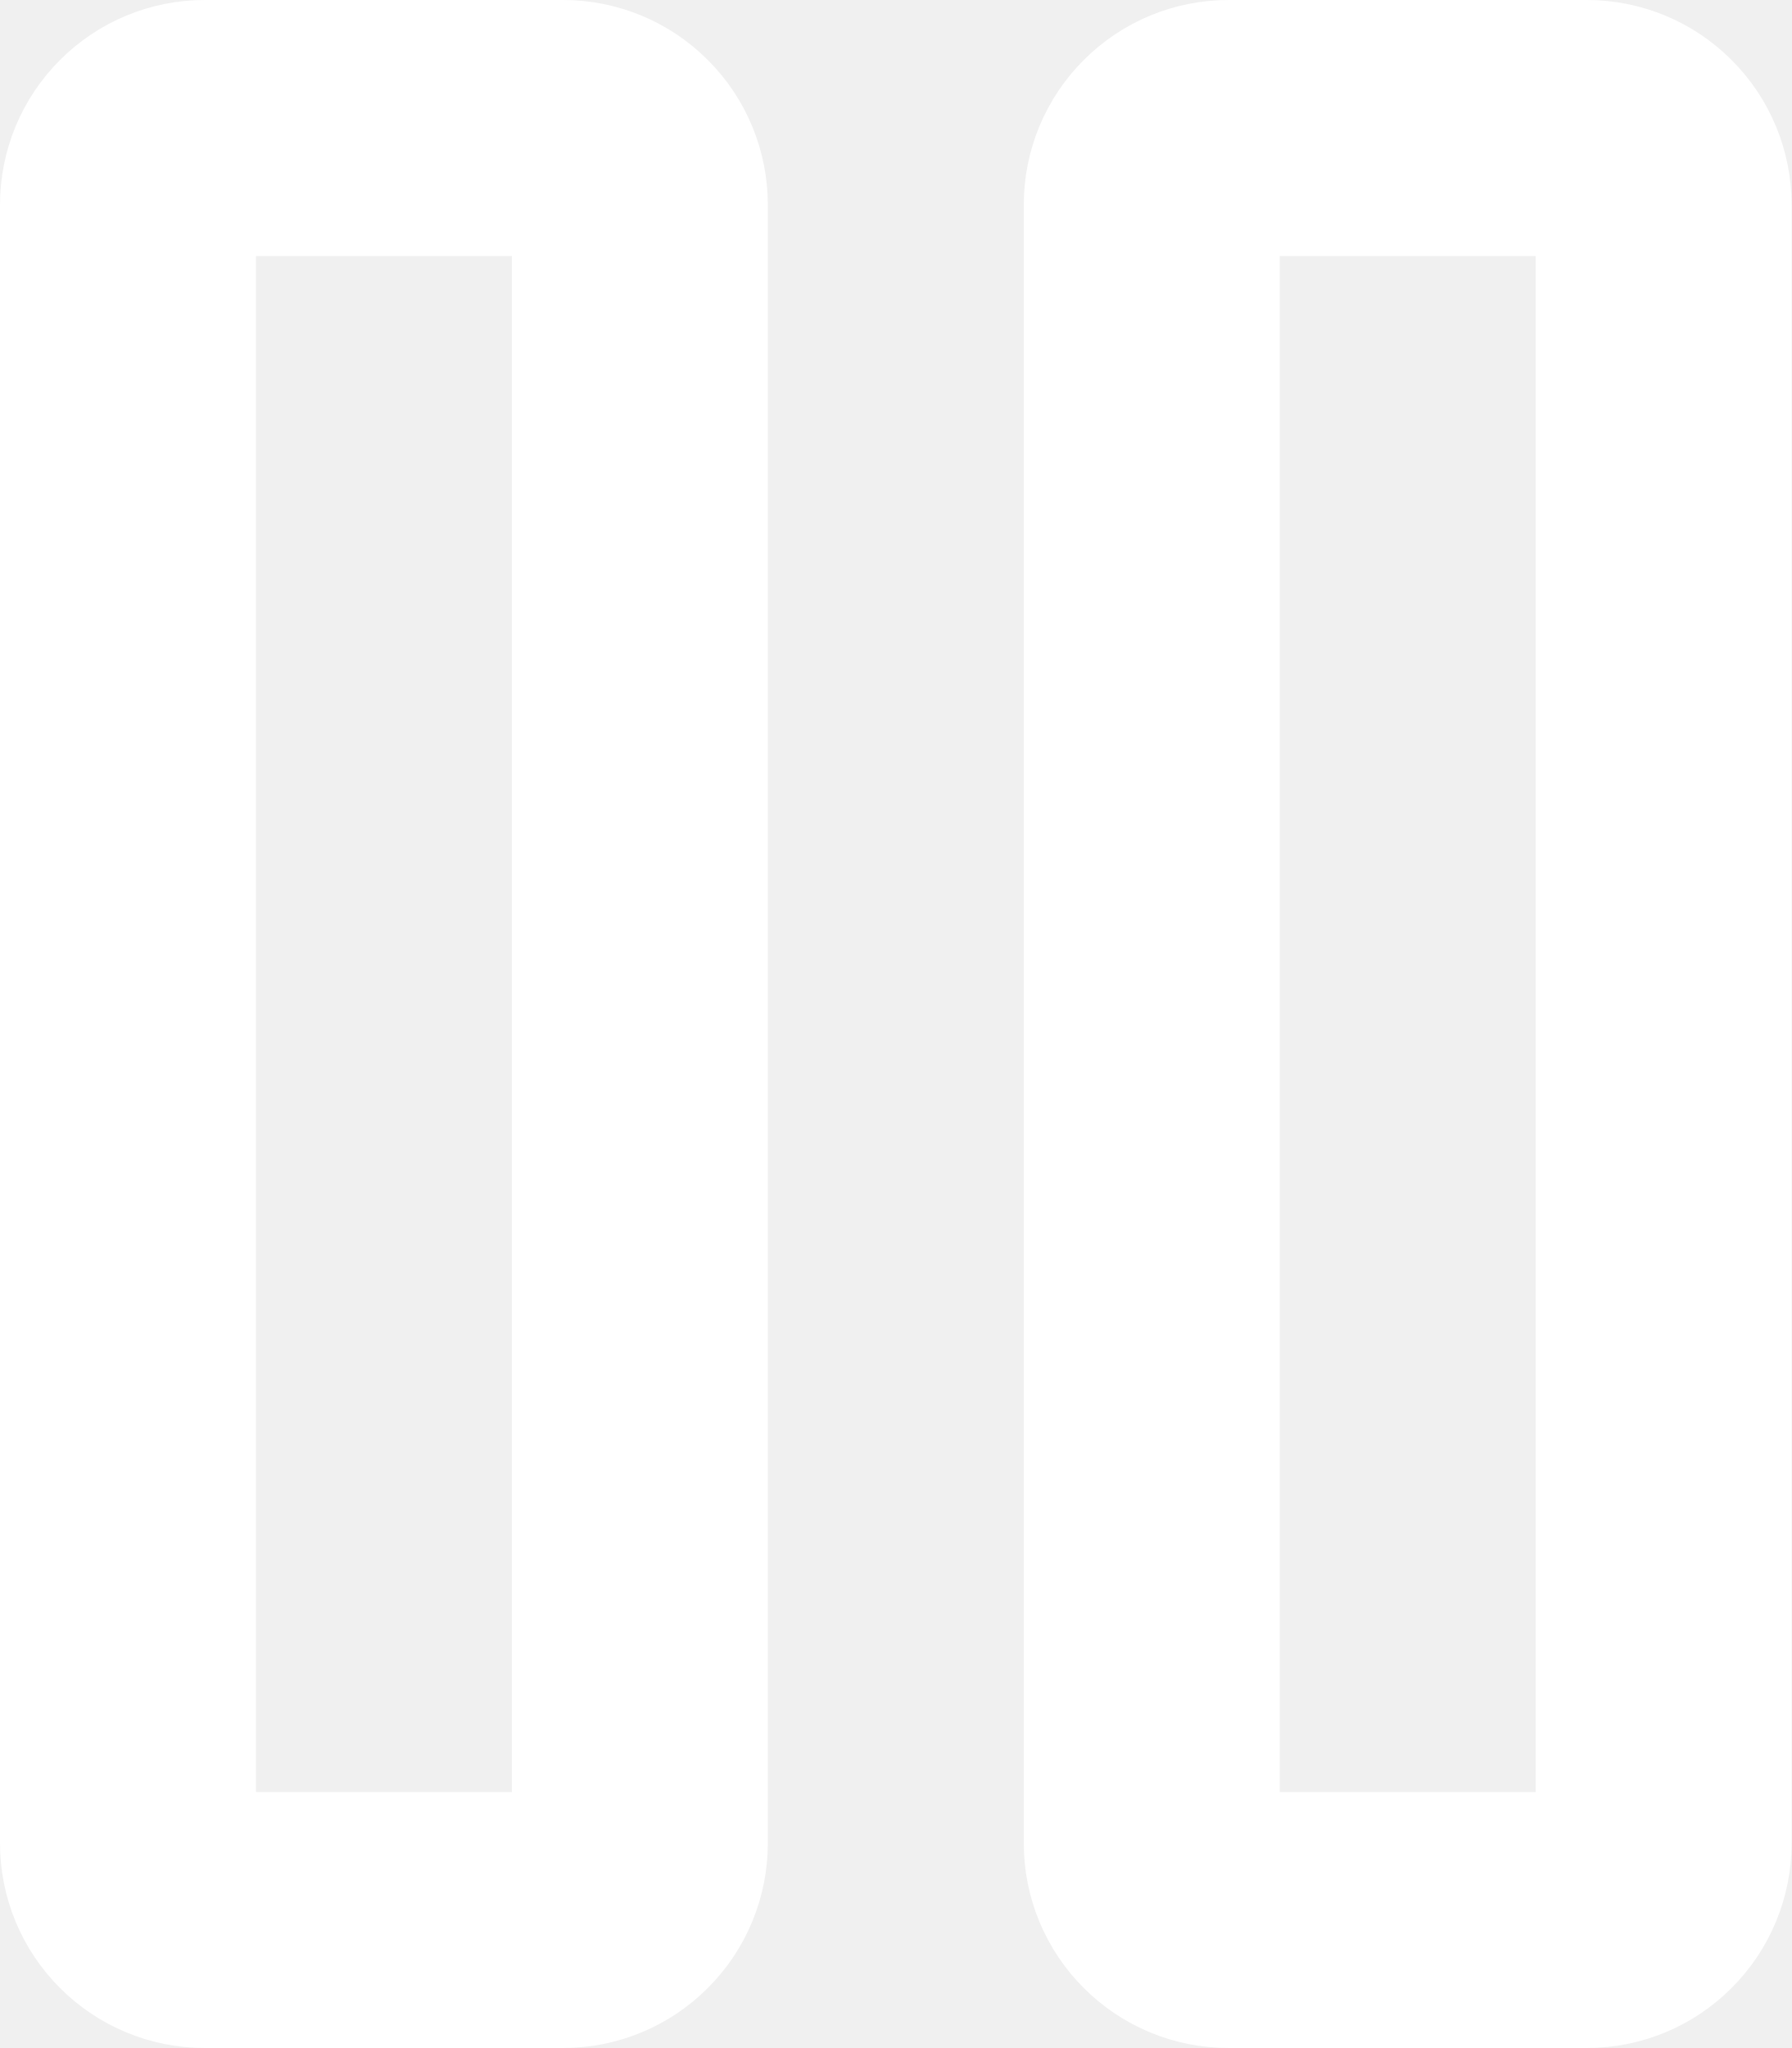
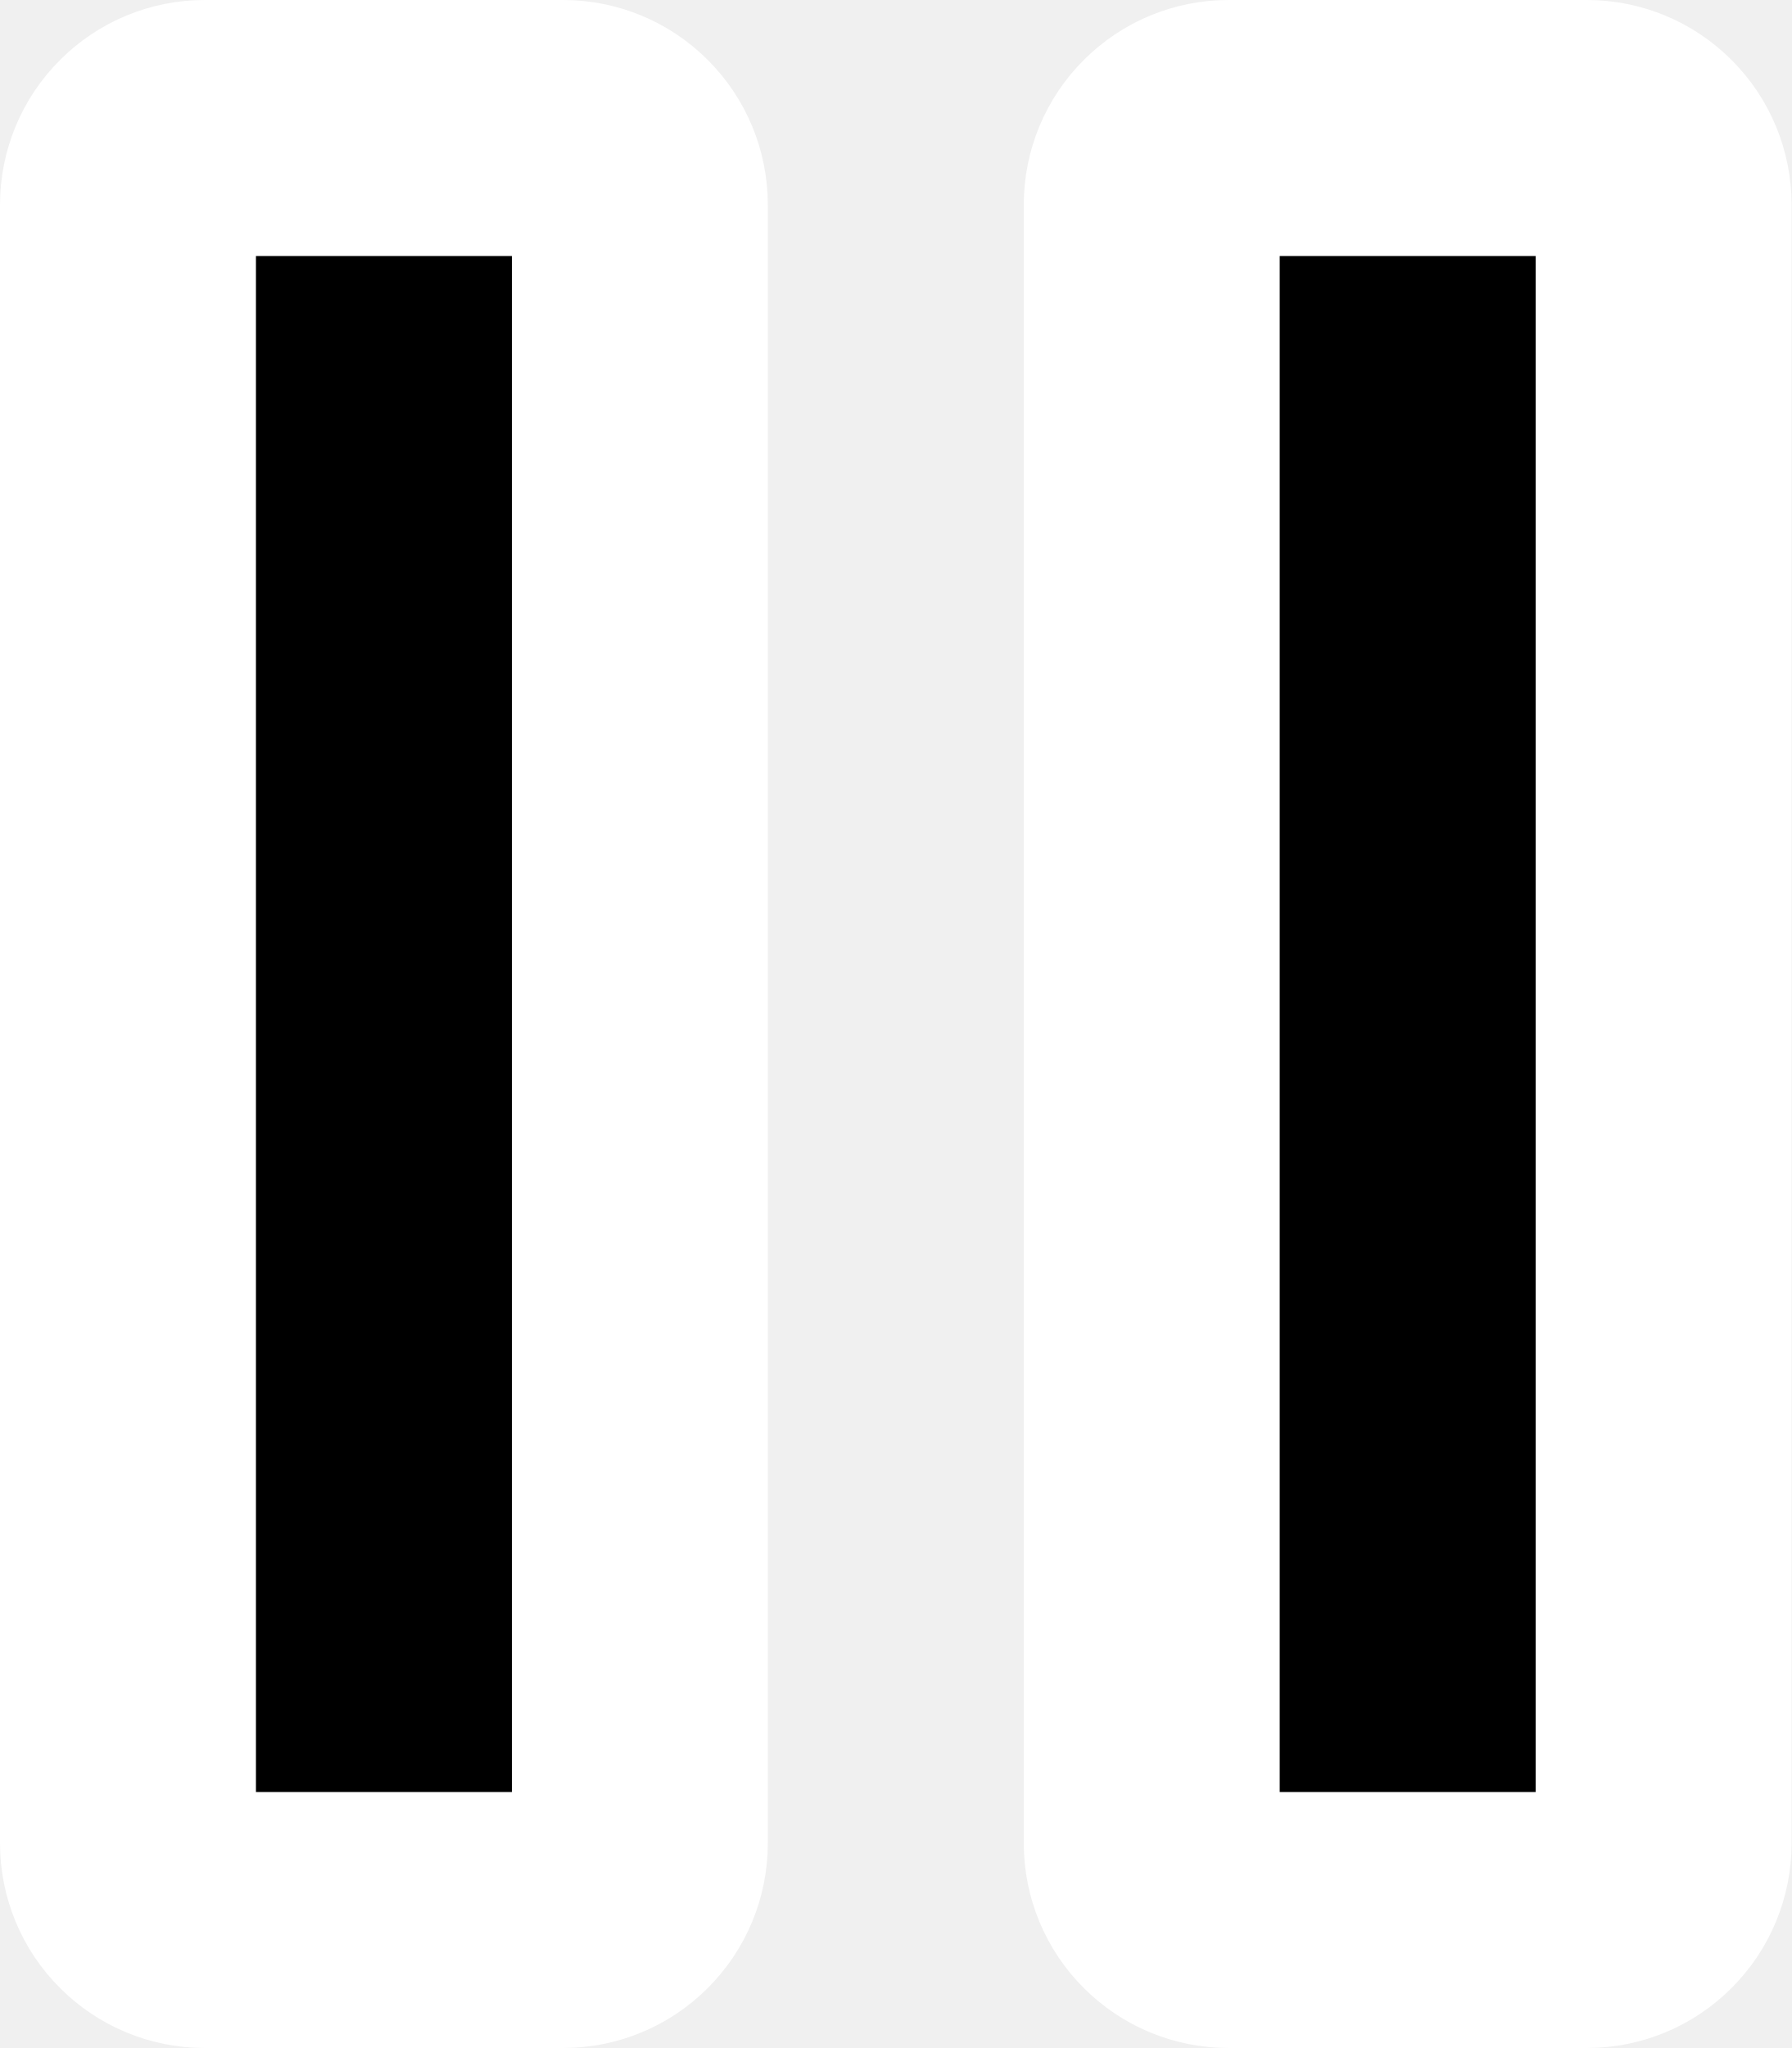
- <svg xmlns="http://www.w3.org/2000/svg" width="14" height="16" viewBox="0 0 14 16" fill="none">
+ <svg xmlns="http://www.w3.org/2000/svg" width="100%" height="100%" viewBox="0 0 14 16" fill="currentColor">
  <path d="M1 14.4V1.6C1 1.441 1.063 1.288 1.176 1.176C1.288 1.063 1.441 1 1.6 1H4.4C4.559 1 4.712 1.063 4.824 1.176C4.937 1.288 5 1.441 5 1.6V14.4C5 14.559 4.937 14.712 4.824 14.824C4.712 14.937 4.559 15 4.4 15H1.6C1.441 15 1.288 14.937 1.176 14.824C1.063 14.712 1 14.559 1 14.4V14.4ZM9 14.4V1.6C9 1.441 9.063 1.288 9.176 1.176C9.288 1.063 9.441 1 9.6 1H12.4C12.559 1 12.712 1.063 12.824 1.176C12.937 1.288 13 1.441 13 1.6V14.4C13 14.559 12.937 14.712 12.824 14.824C12.712 14.937 12.559 15 12.4 15H9.6C9.441 15 9.288 14.937 9.176 14.824C9.063 14.712 9 14.559 9 14.4V14.4Z" stroke="white" stroke-width="2" />
</svg>
